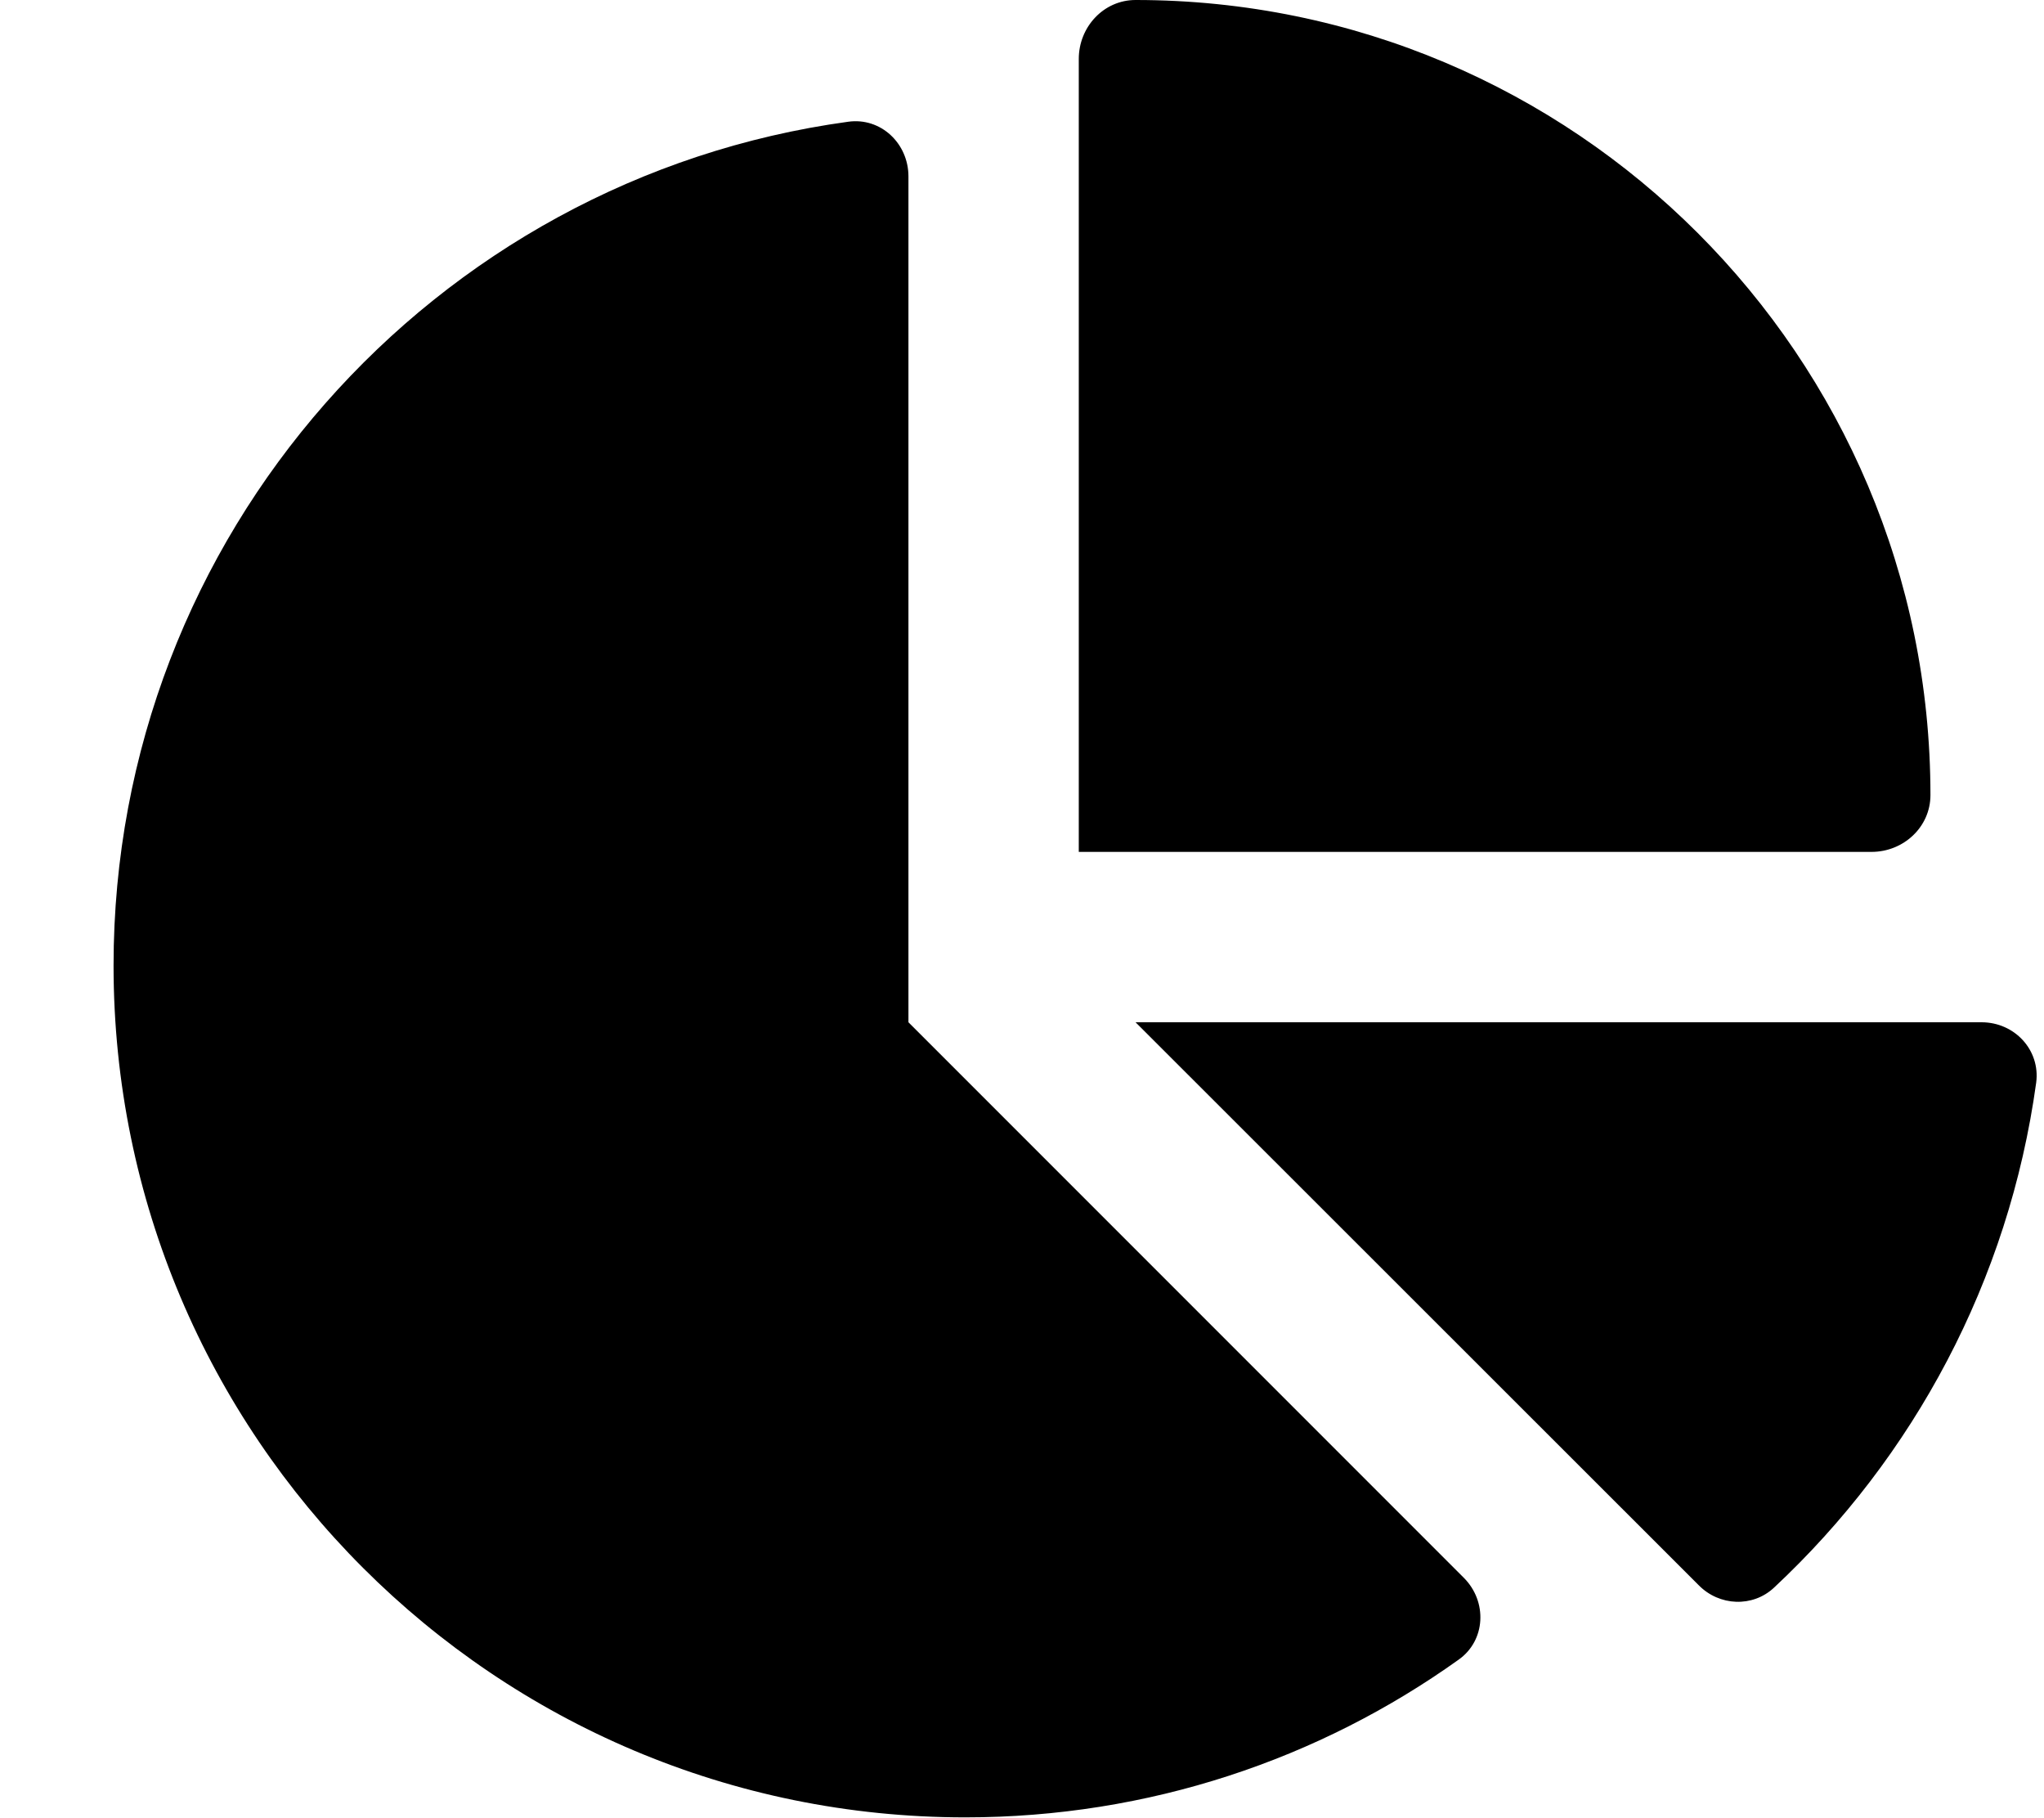
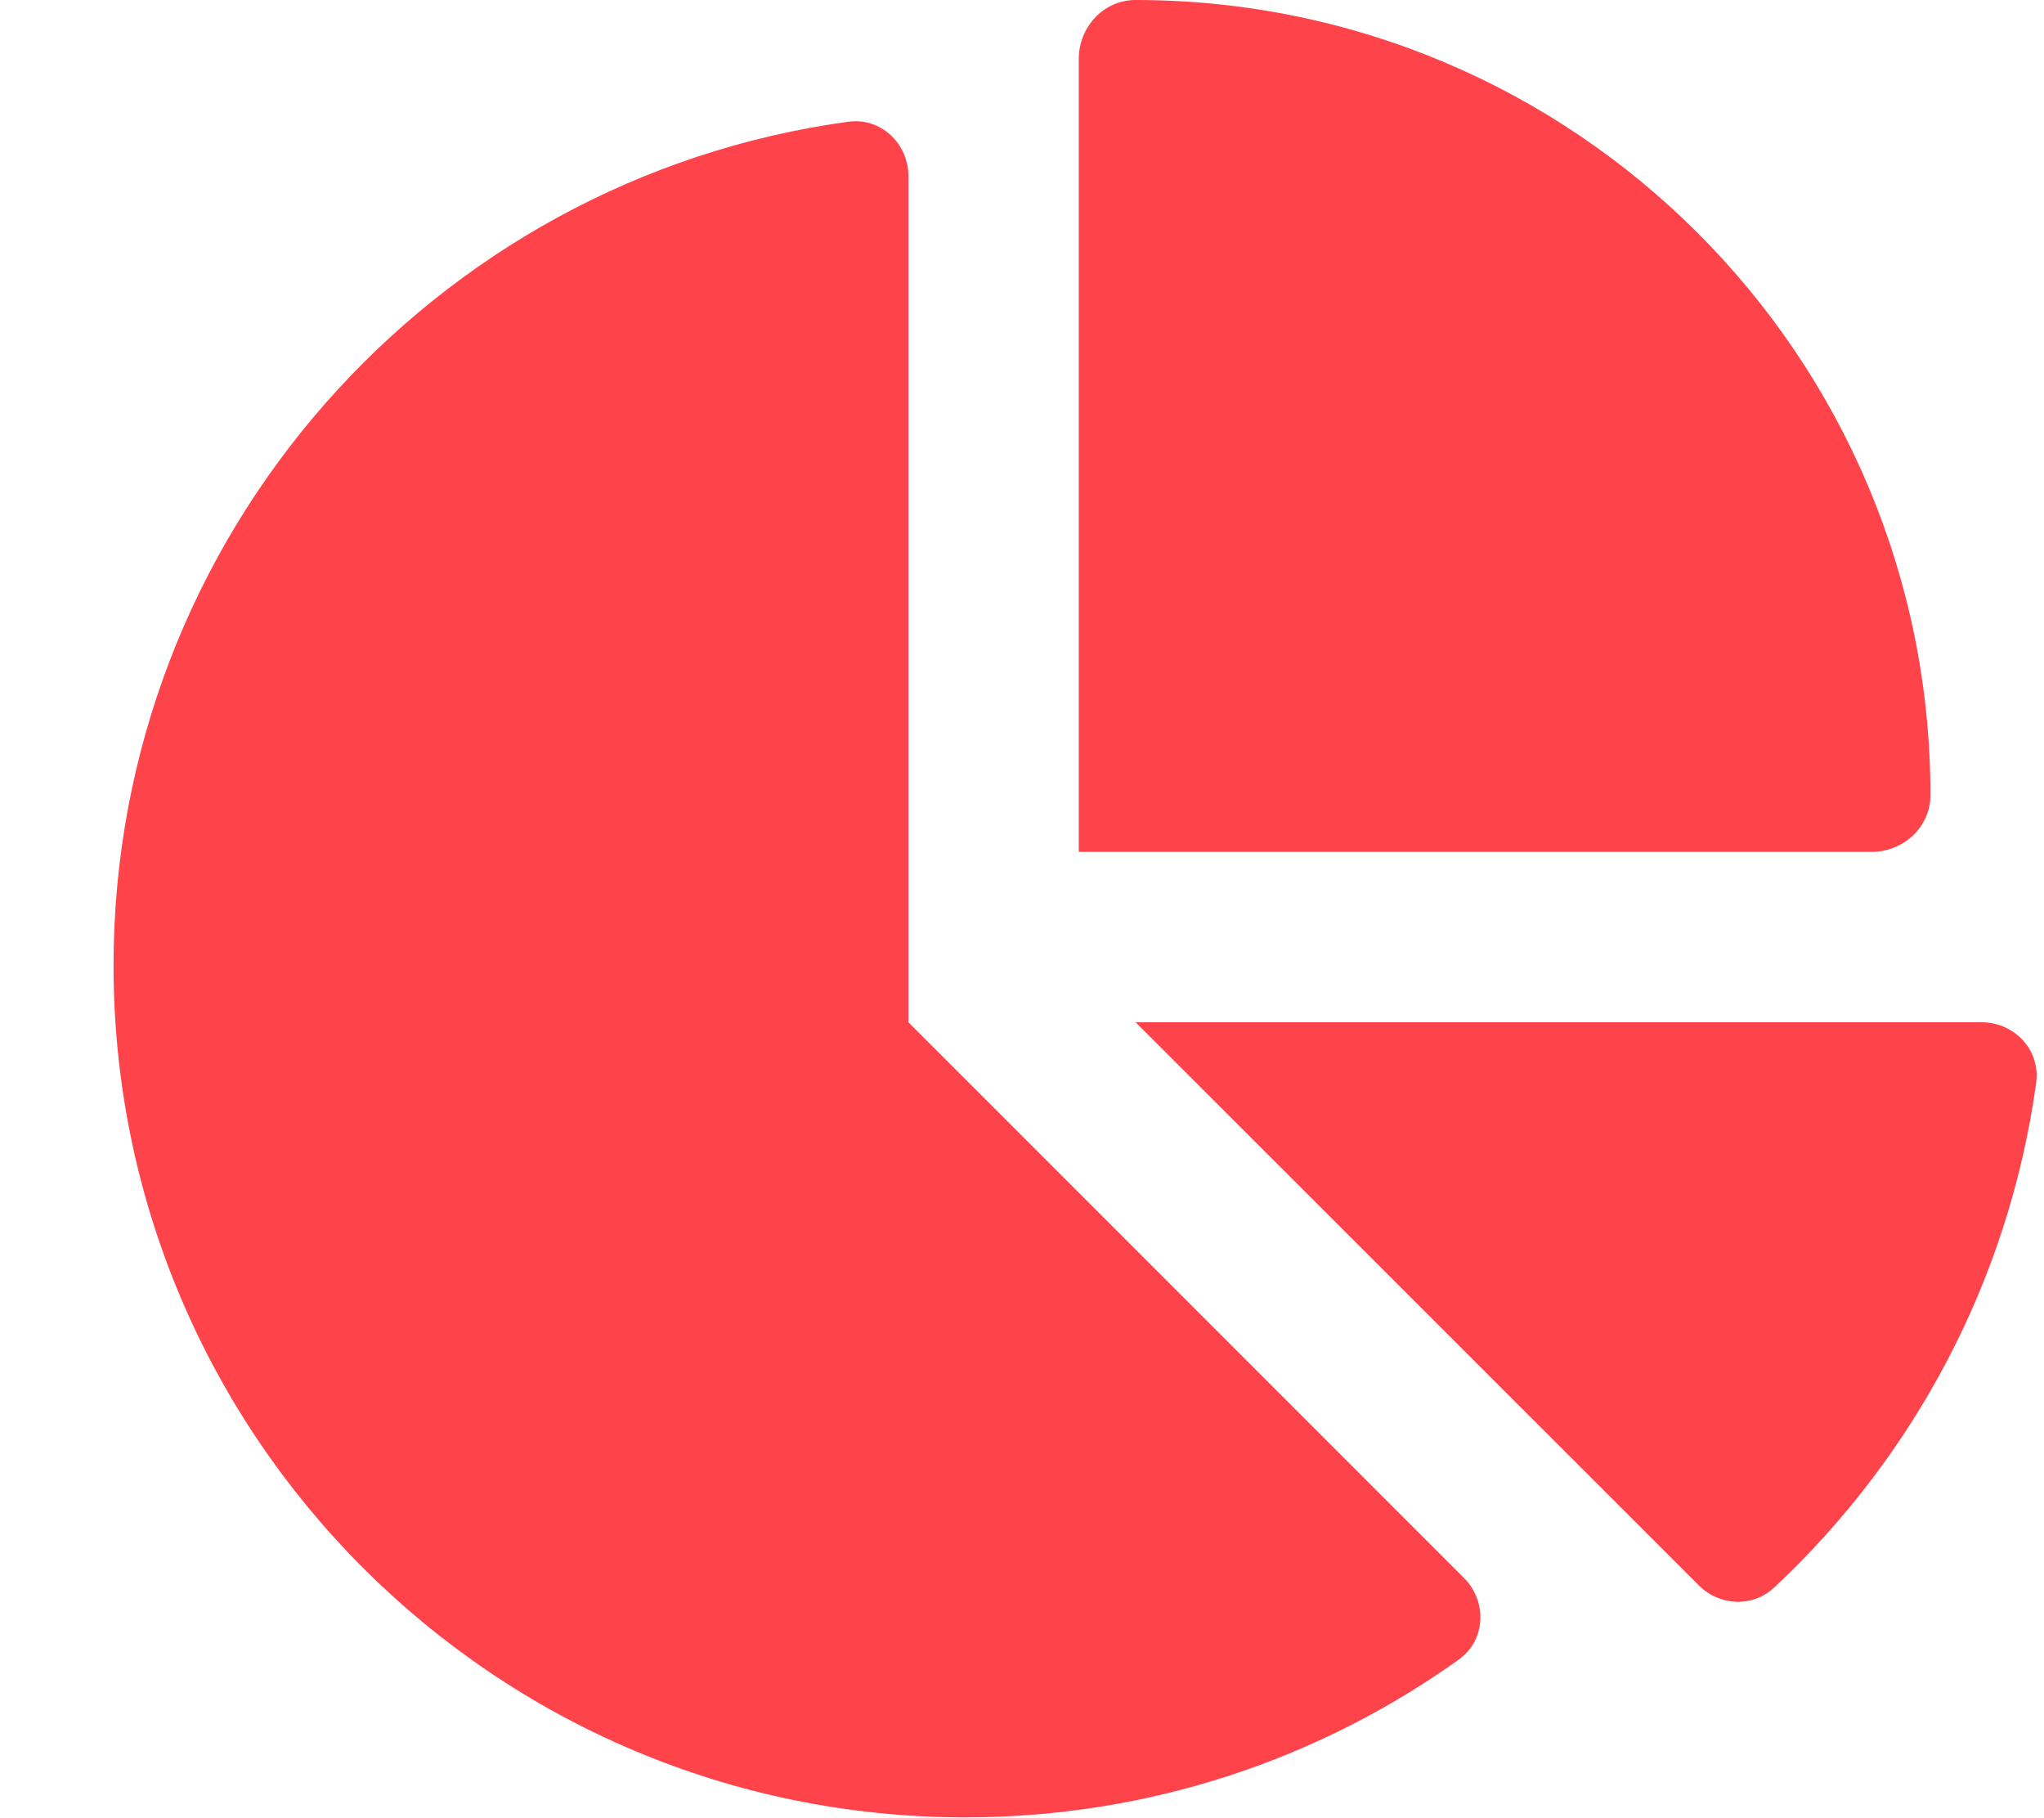
- <svg xmlns="http://www.w3.org/2000/svg" viewBox="0 0 576 512">
+ <svg xmlns="http://www.w3.org/2000/svg" height="1em" viewBox="0 0 576 512">
+   <style>svg{fill:#ff434b}</style>
  <path d="M304 240V16.6c0-9 7-16.6 16-16.6C443.7 0 544 100.3 544 224c0 9-7.6 16-16.6 16H304zM32 272C32 150.7 122.1 50.3 239 34.3c9.2-1.3 17 6.1 17 15.4V288L412.5 444.5c6.7 6.7 6.2 17.7-1.5 23.1C371.8 495.6 323.8 512 272 512C139.5 512 32 404.6 32 272zm526.4 16c9.3 0 16.6 7.8 15.4 17c-7.7 55.9-34.6 105.6-73.9 142.3c-6 5.6-15.4 5.2-21.2-.7L320 288H558.4z" />
</svg>
